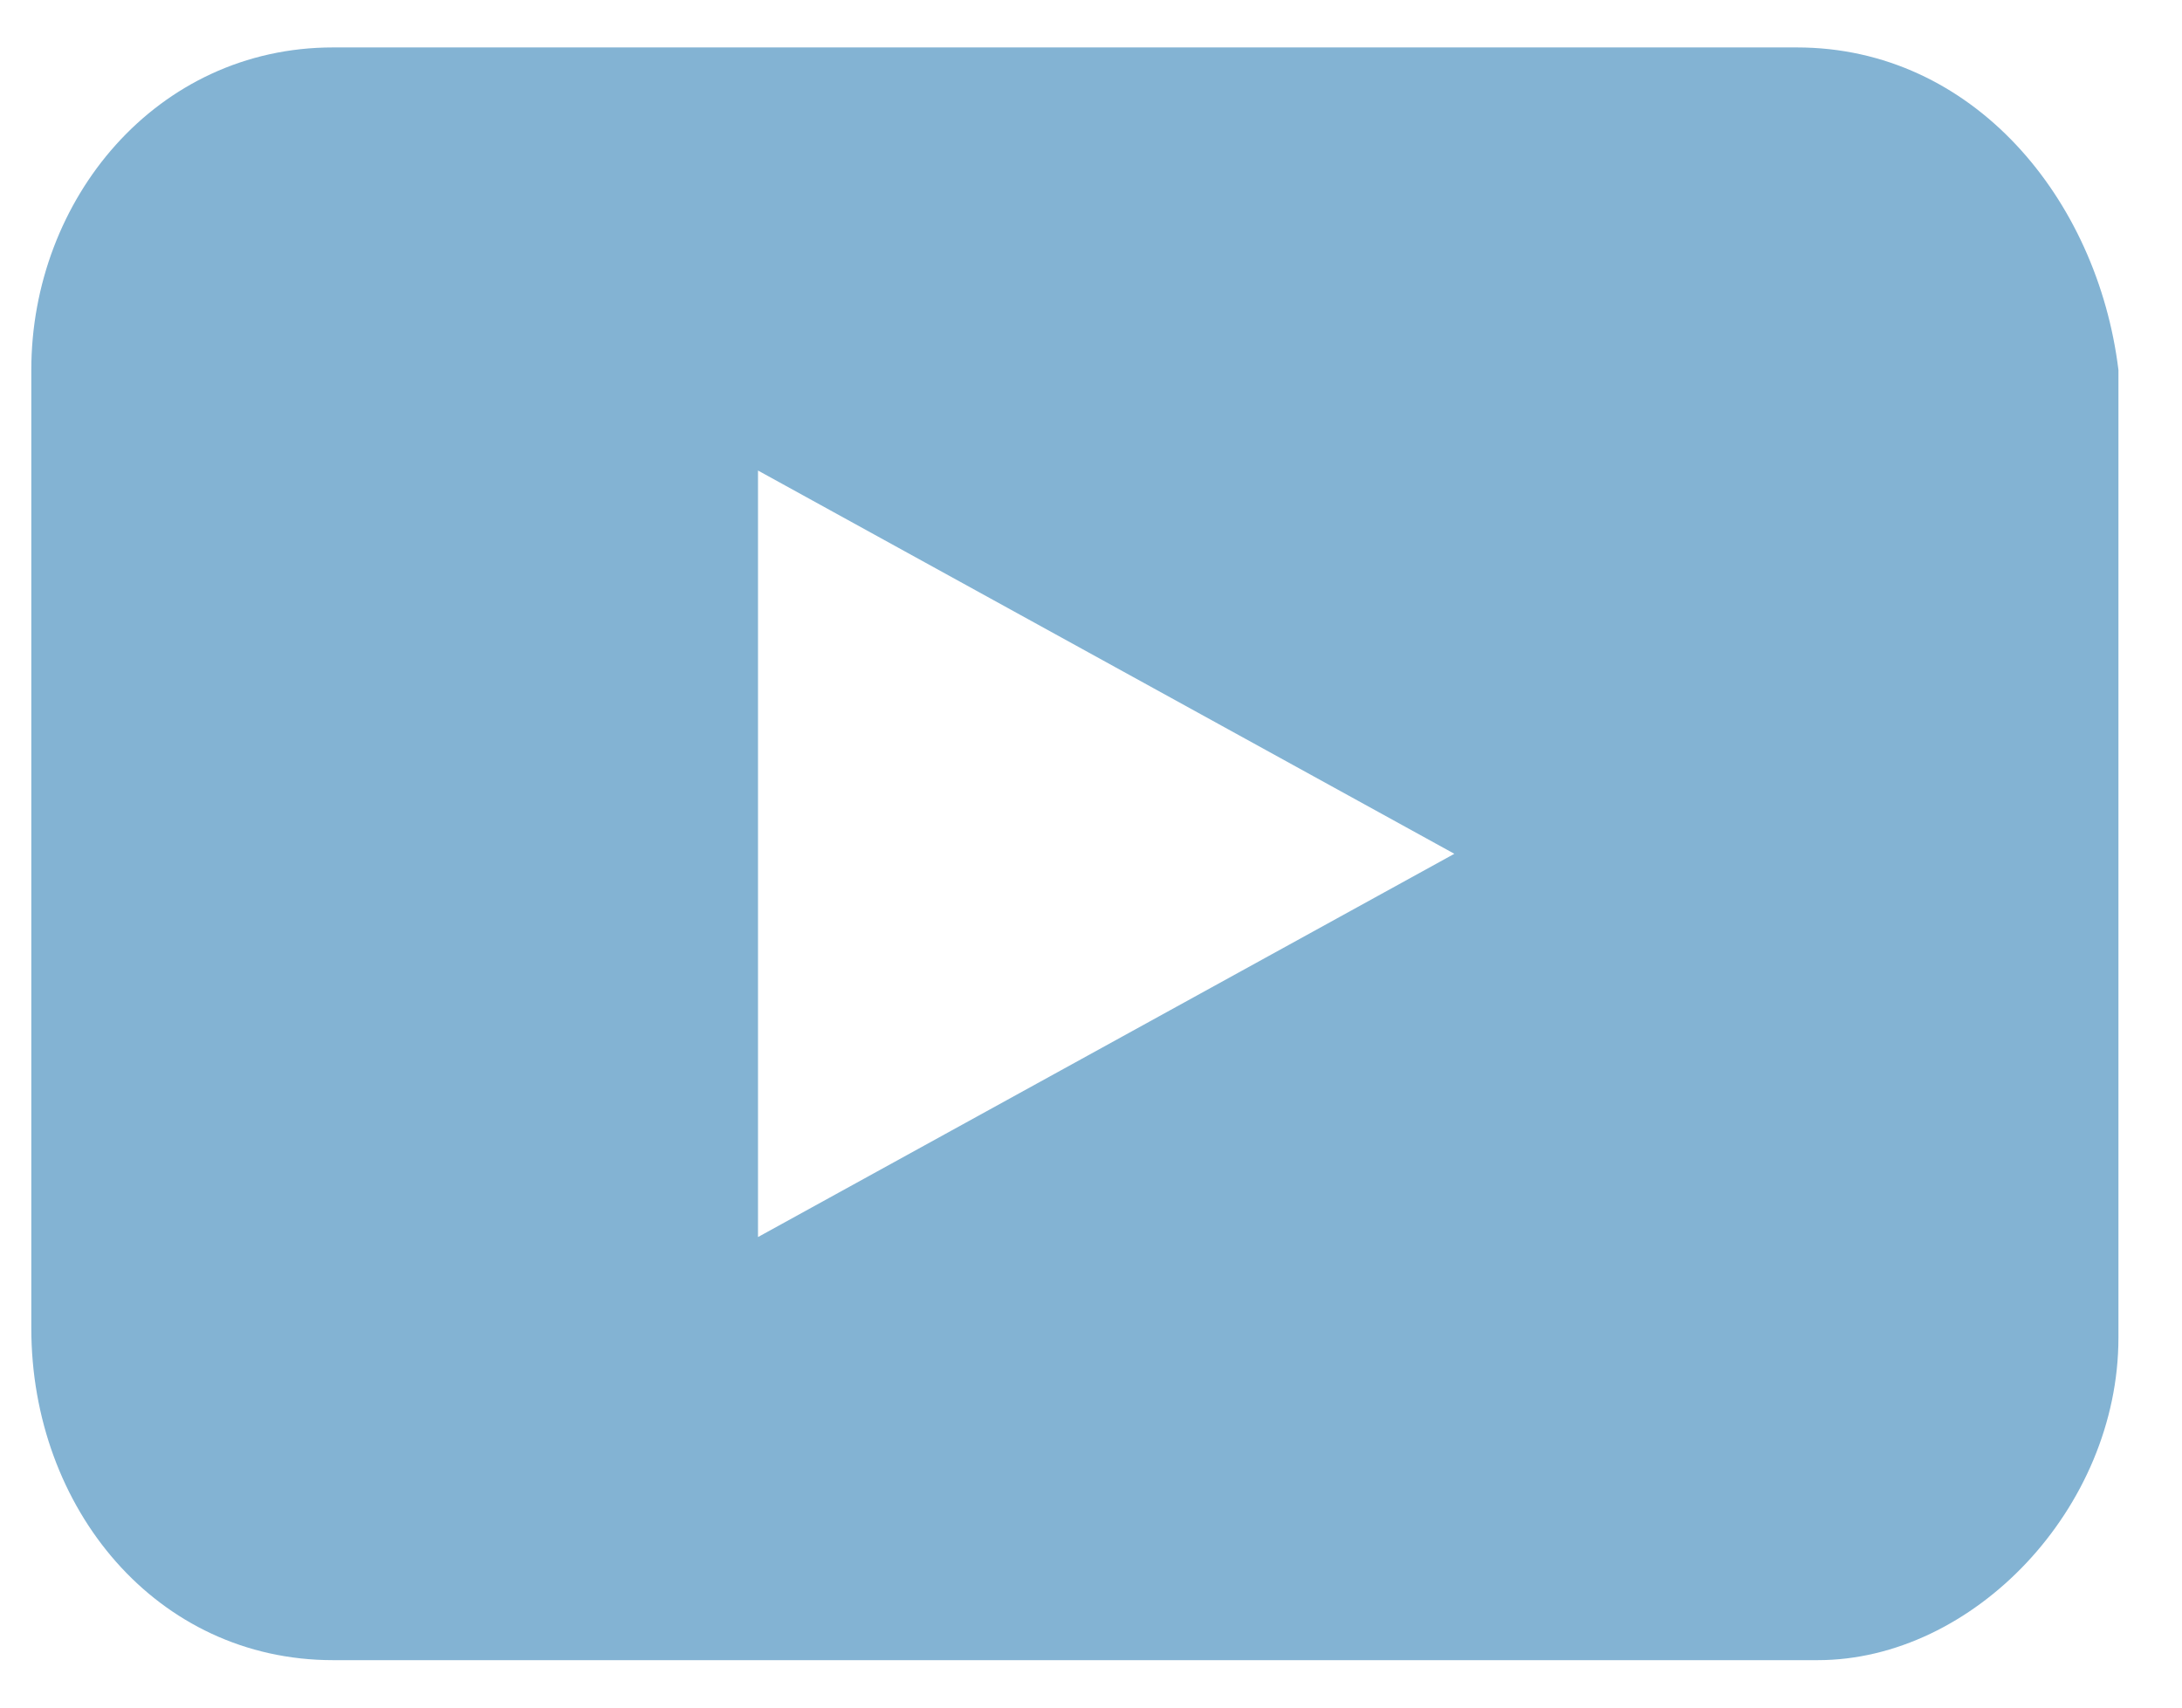
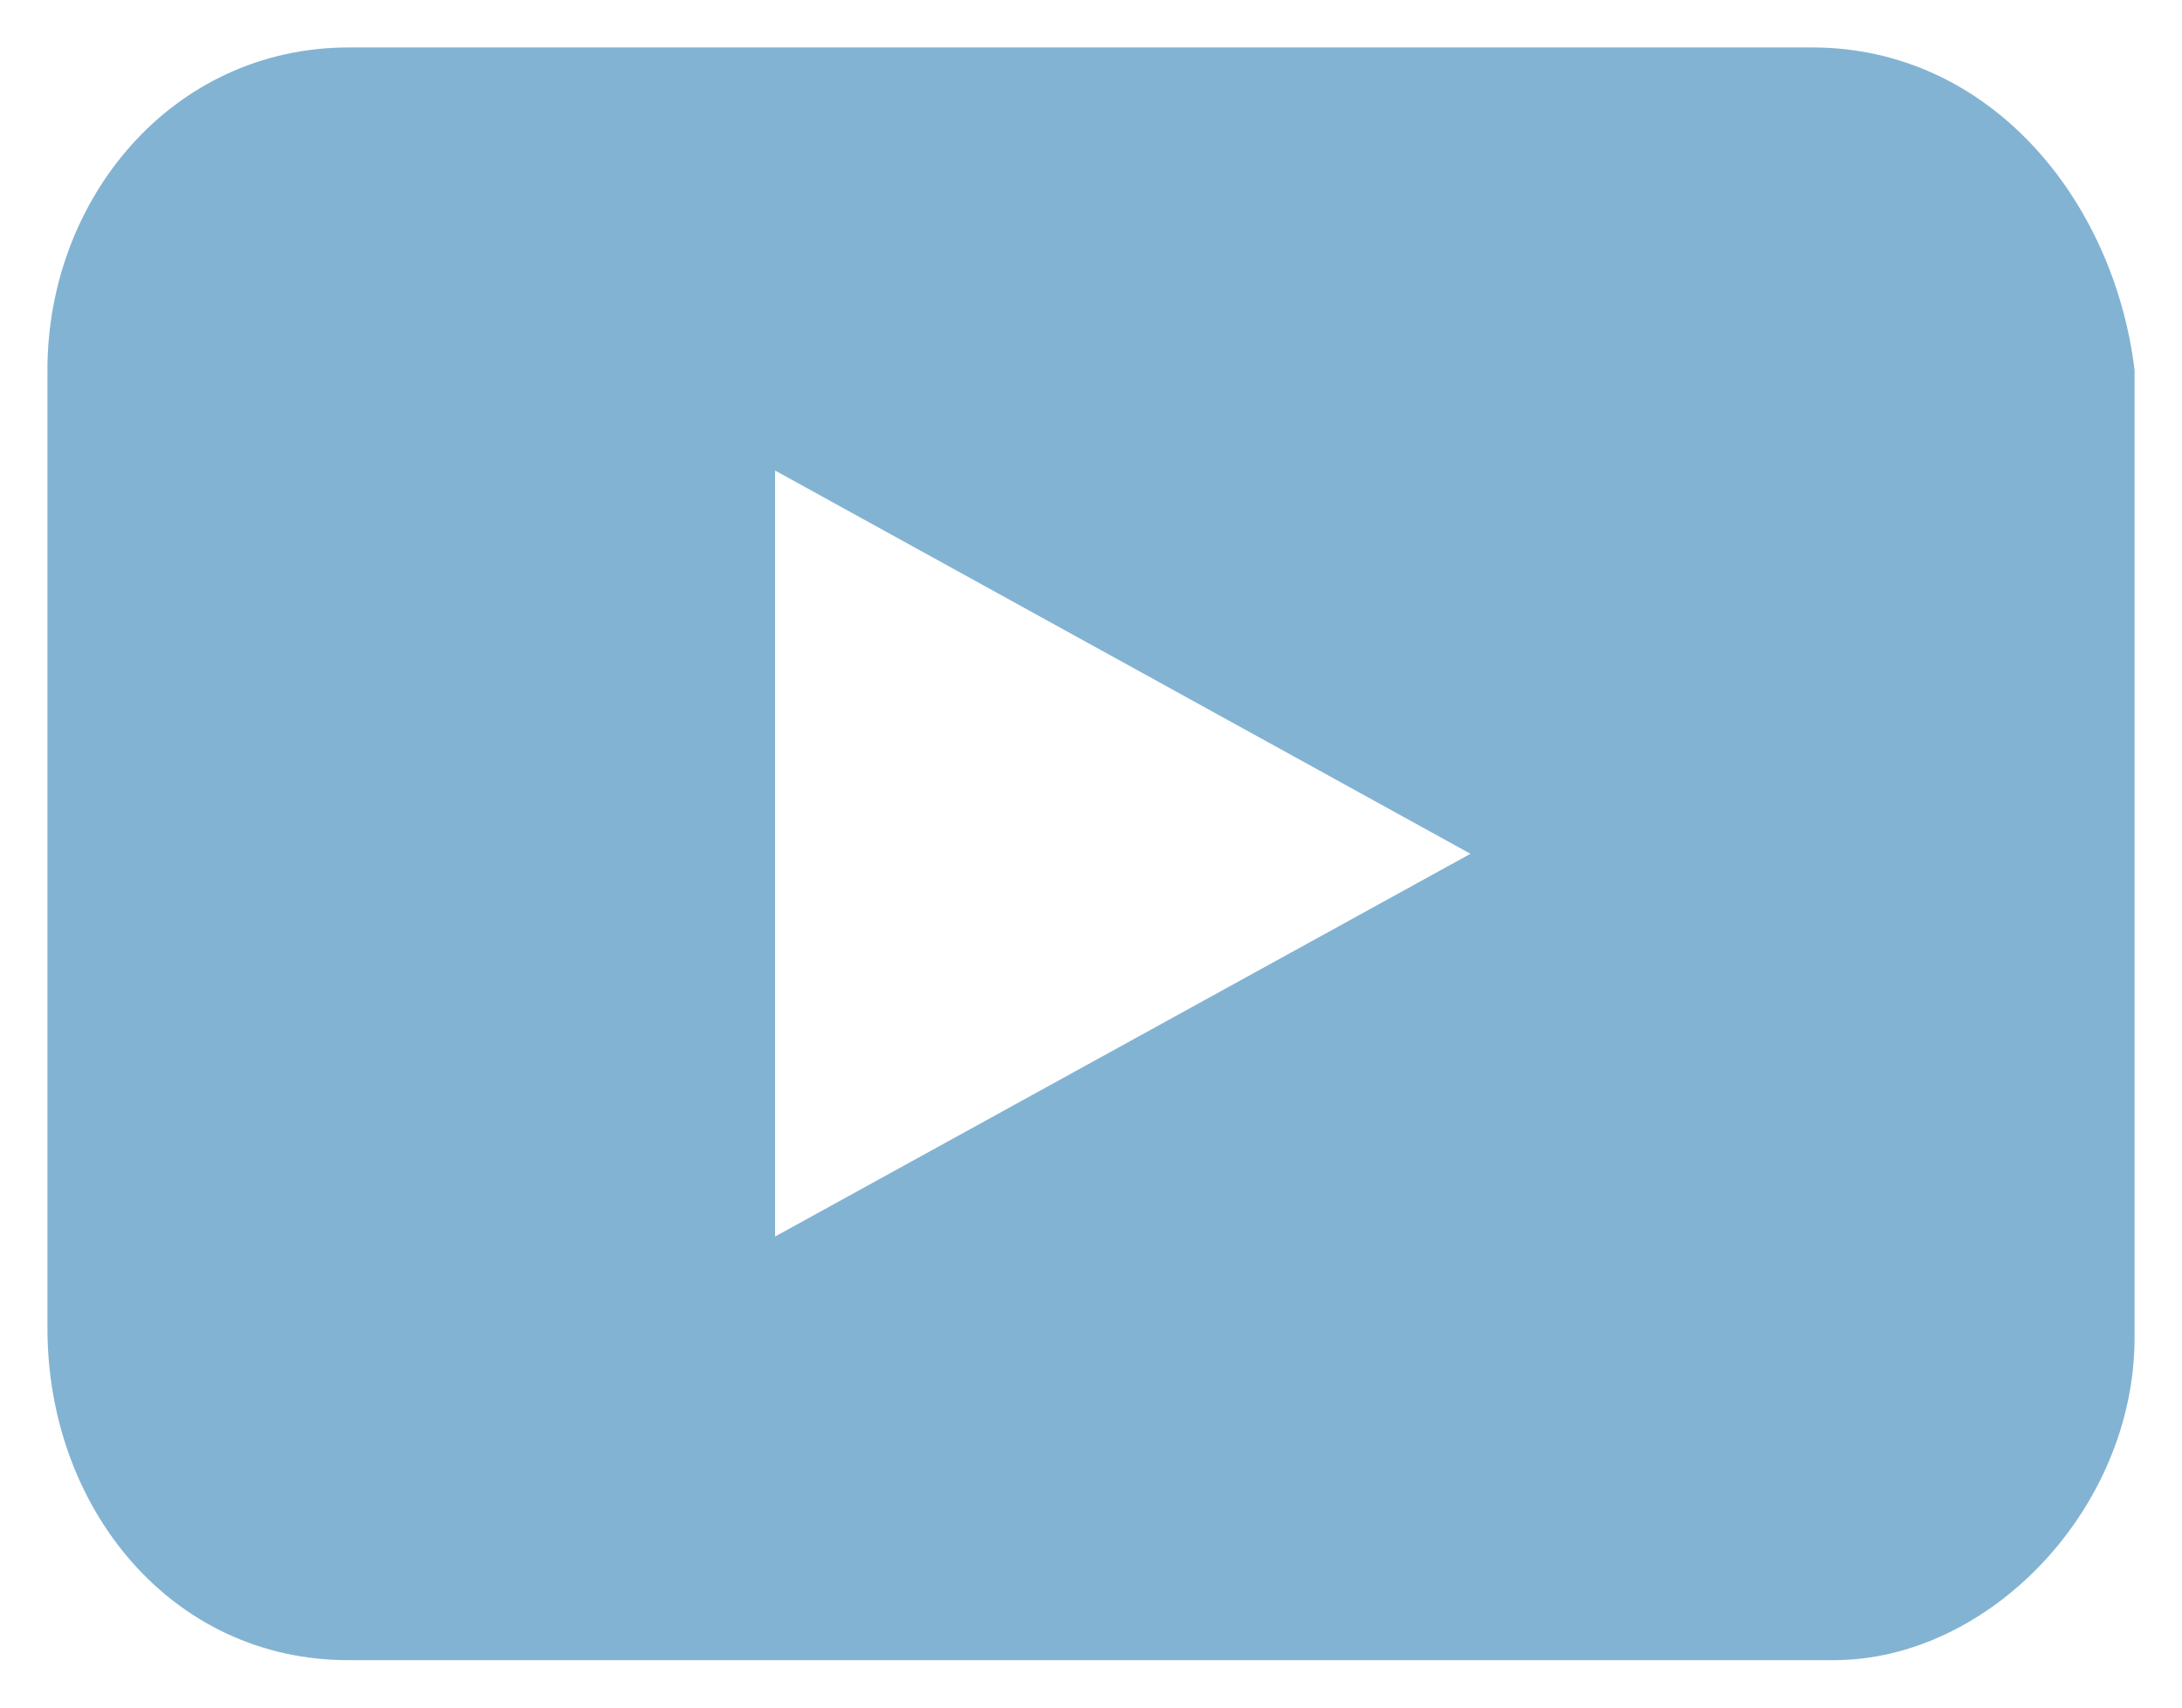
<svg xmlns="http://www.w3.org/2000/svg" width="23" height="18" fill="none">
-   <path d="M18.94.5H3.51C1.65.5.33 2.1.33 3.9V14c0 1.9 1.32 3.5 3.18 3.5h15.65c1.64 0 3.17-1.6 3.17-3.4V3.9C22.11 2.1 20.8.5 18.94.5ZM7.99 13.04V4.96L15.33 9l-7.34 4.04Z" fill="#83B3D3" />
+   <path d="M19.1.5H3.68C1.81.5.5 2.1.5 3.9V14c0 1.9 1.31 3.5 3.17 3.5h15.66c1.64 0 3.17-1.6 3.17-3.4V3.9C22.28 2.1 20.97.5 19.1.5ZM8.17 13.04V4.96L15.5 9l-7.34 4.04Z" fill="#83B3D3" />
</svg>
